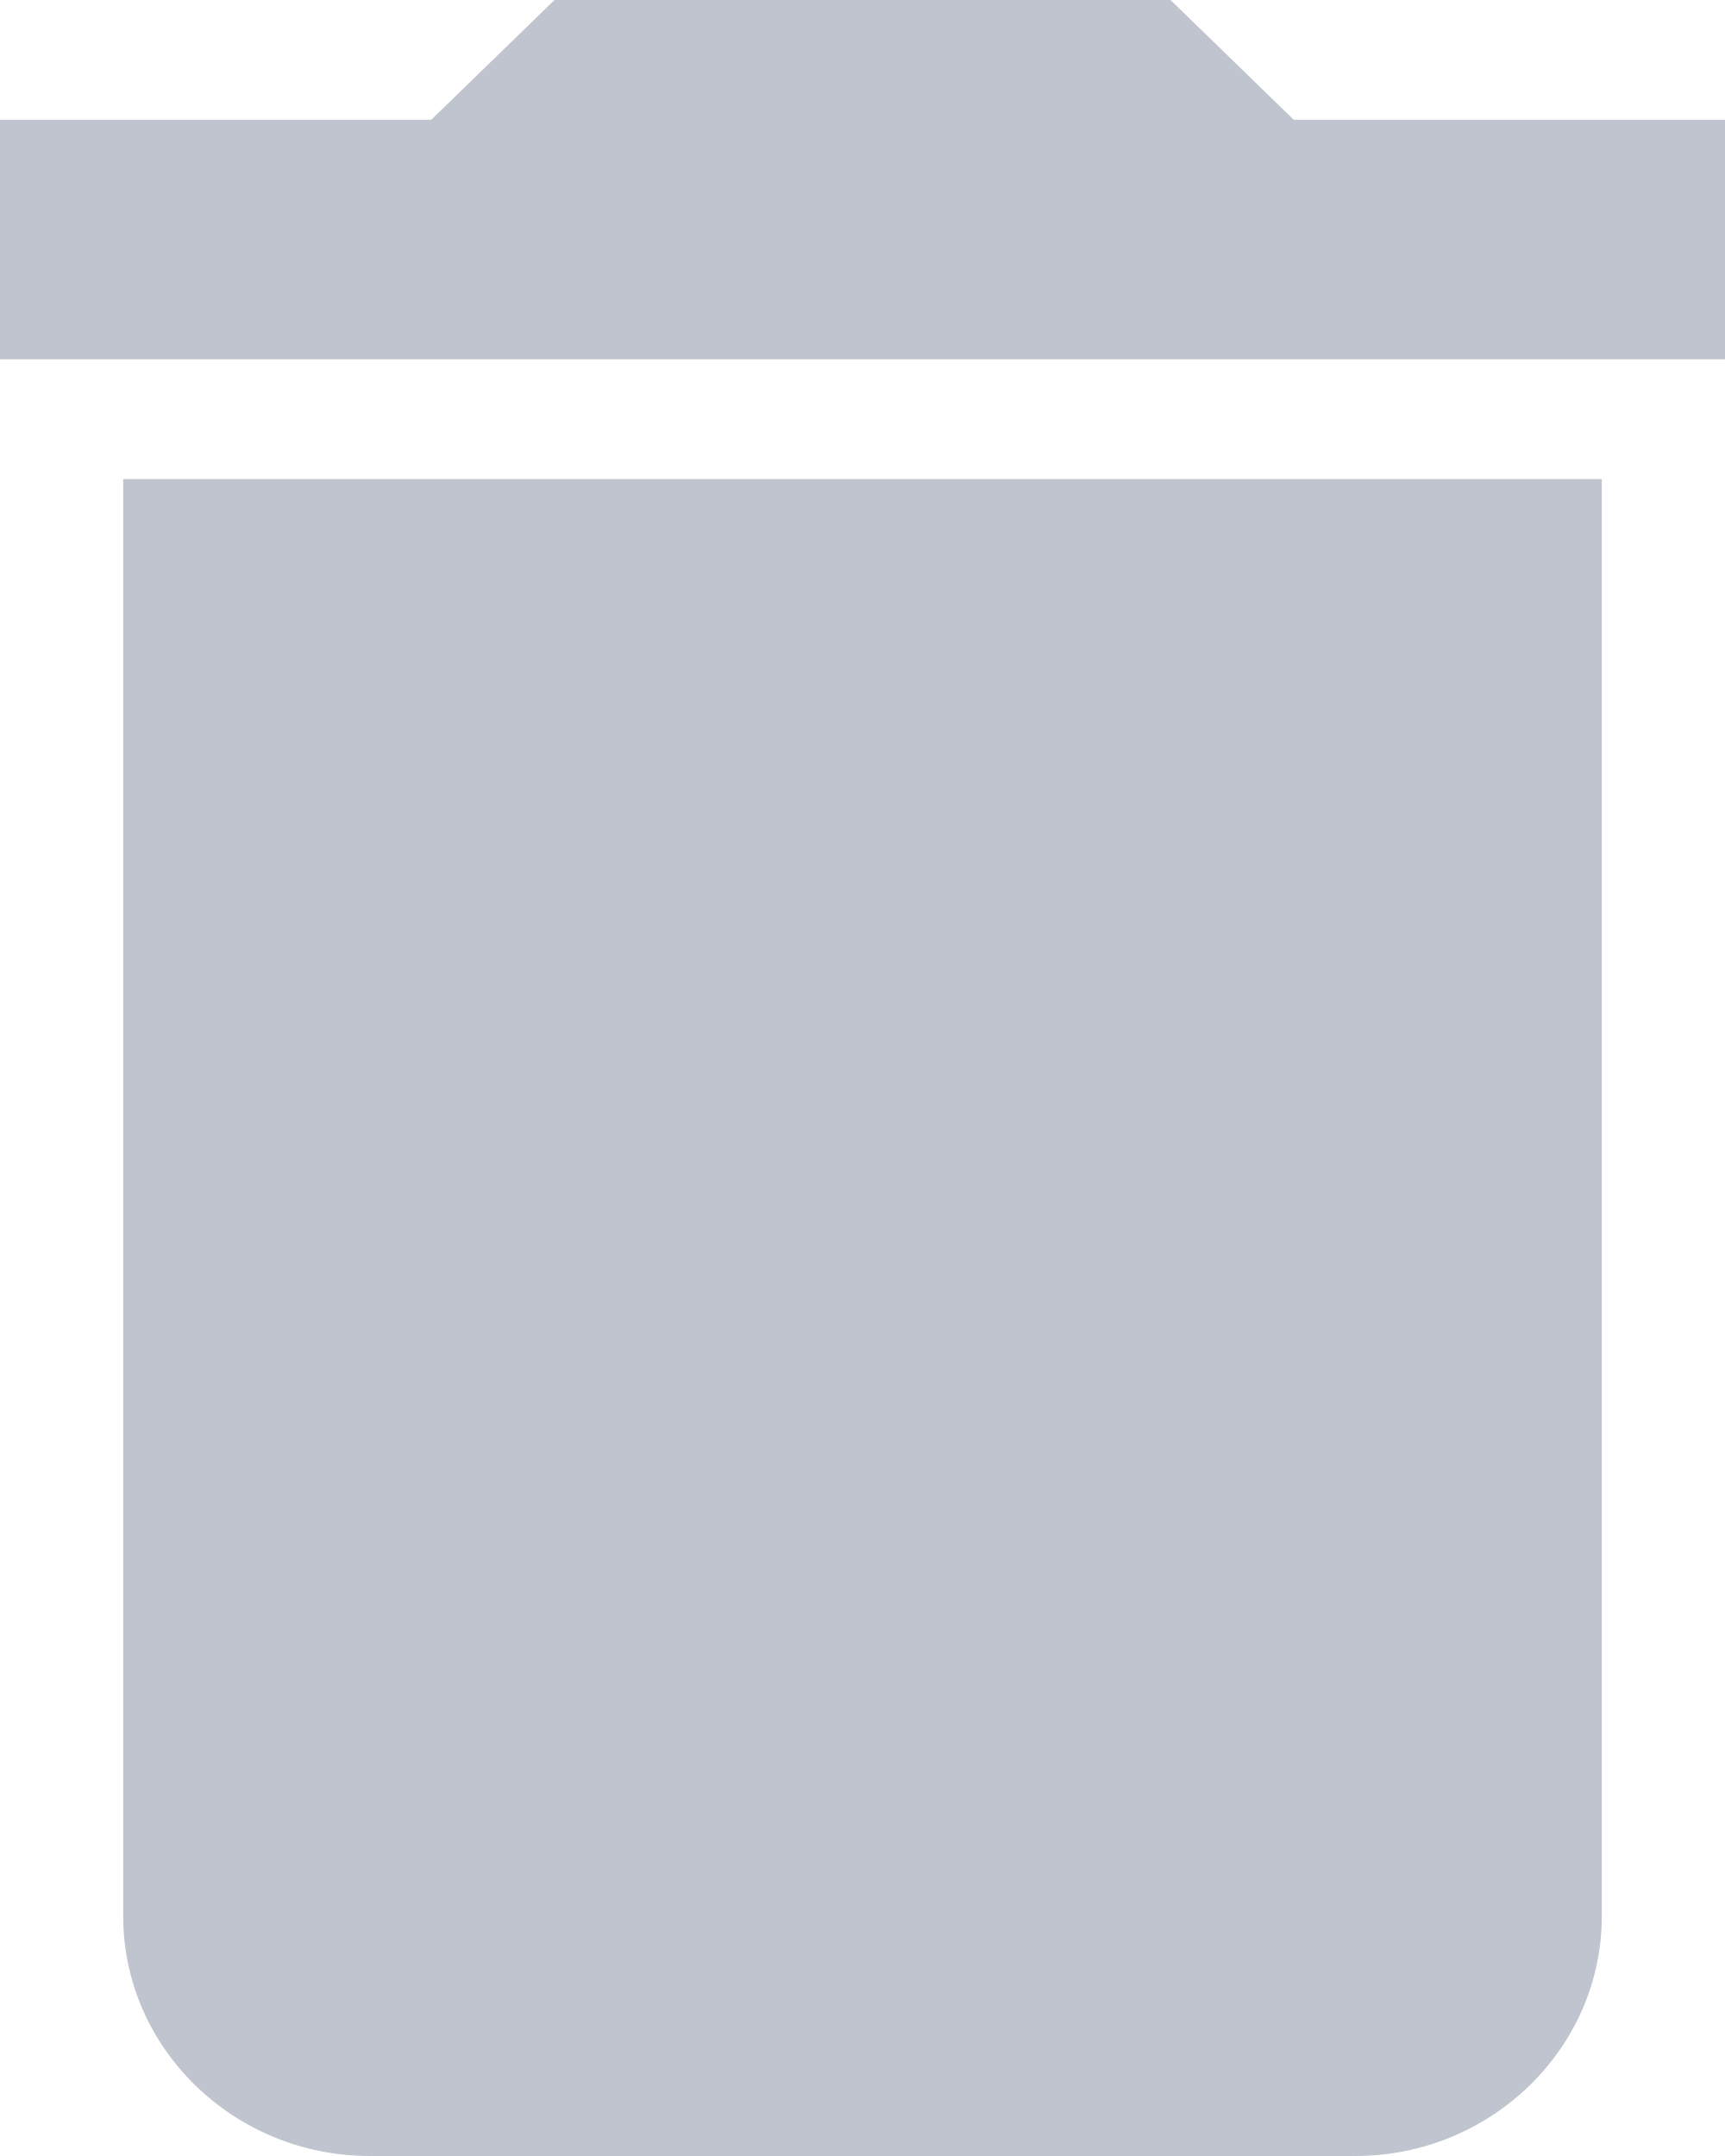
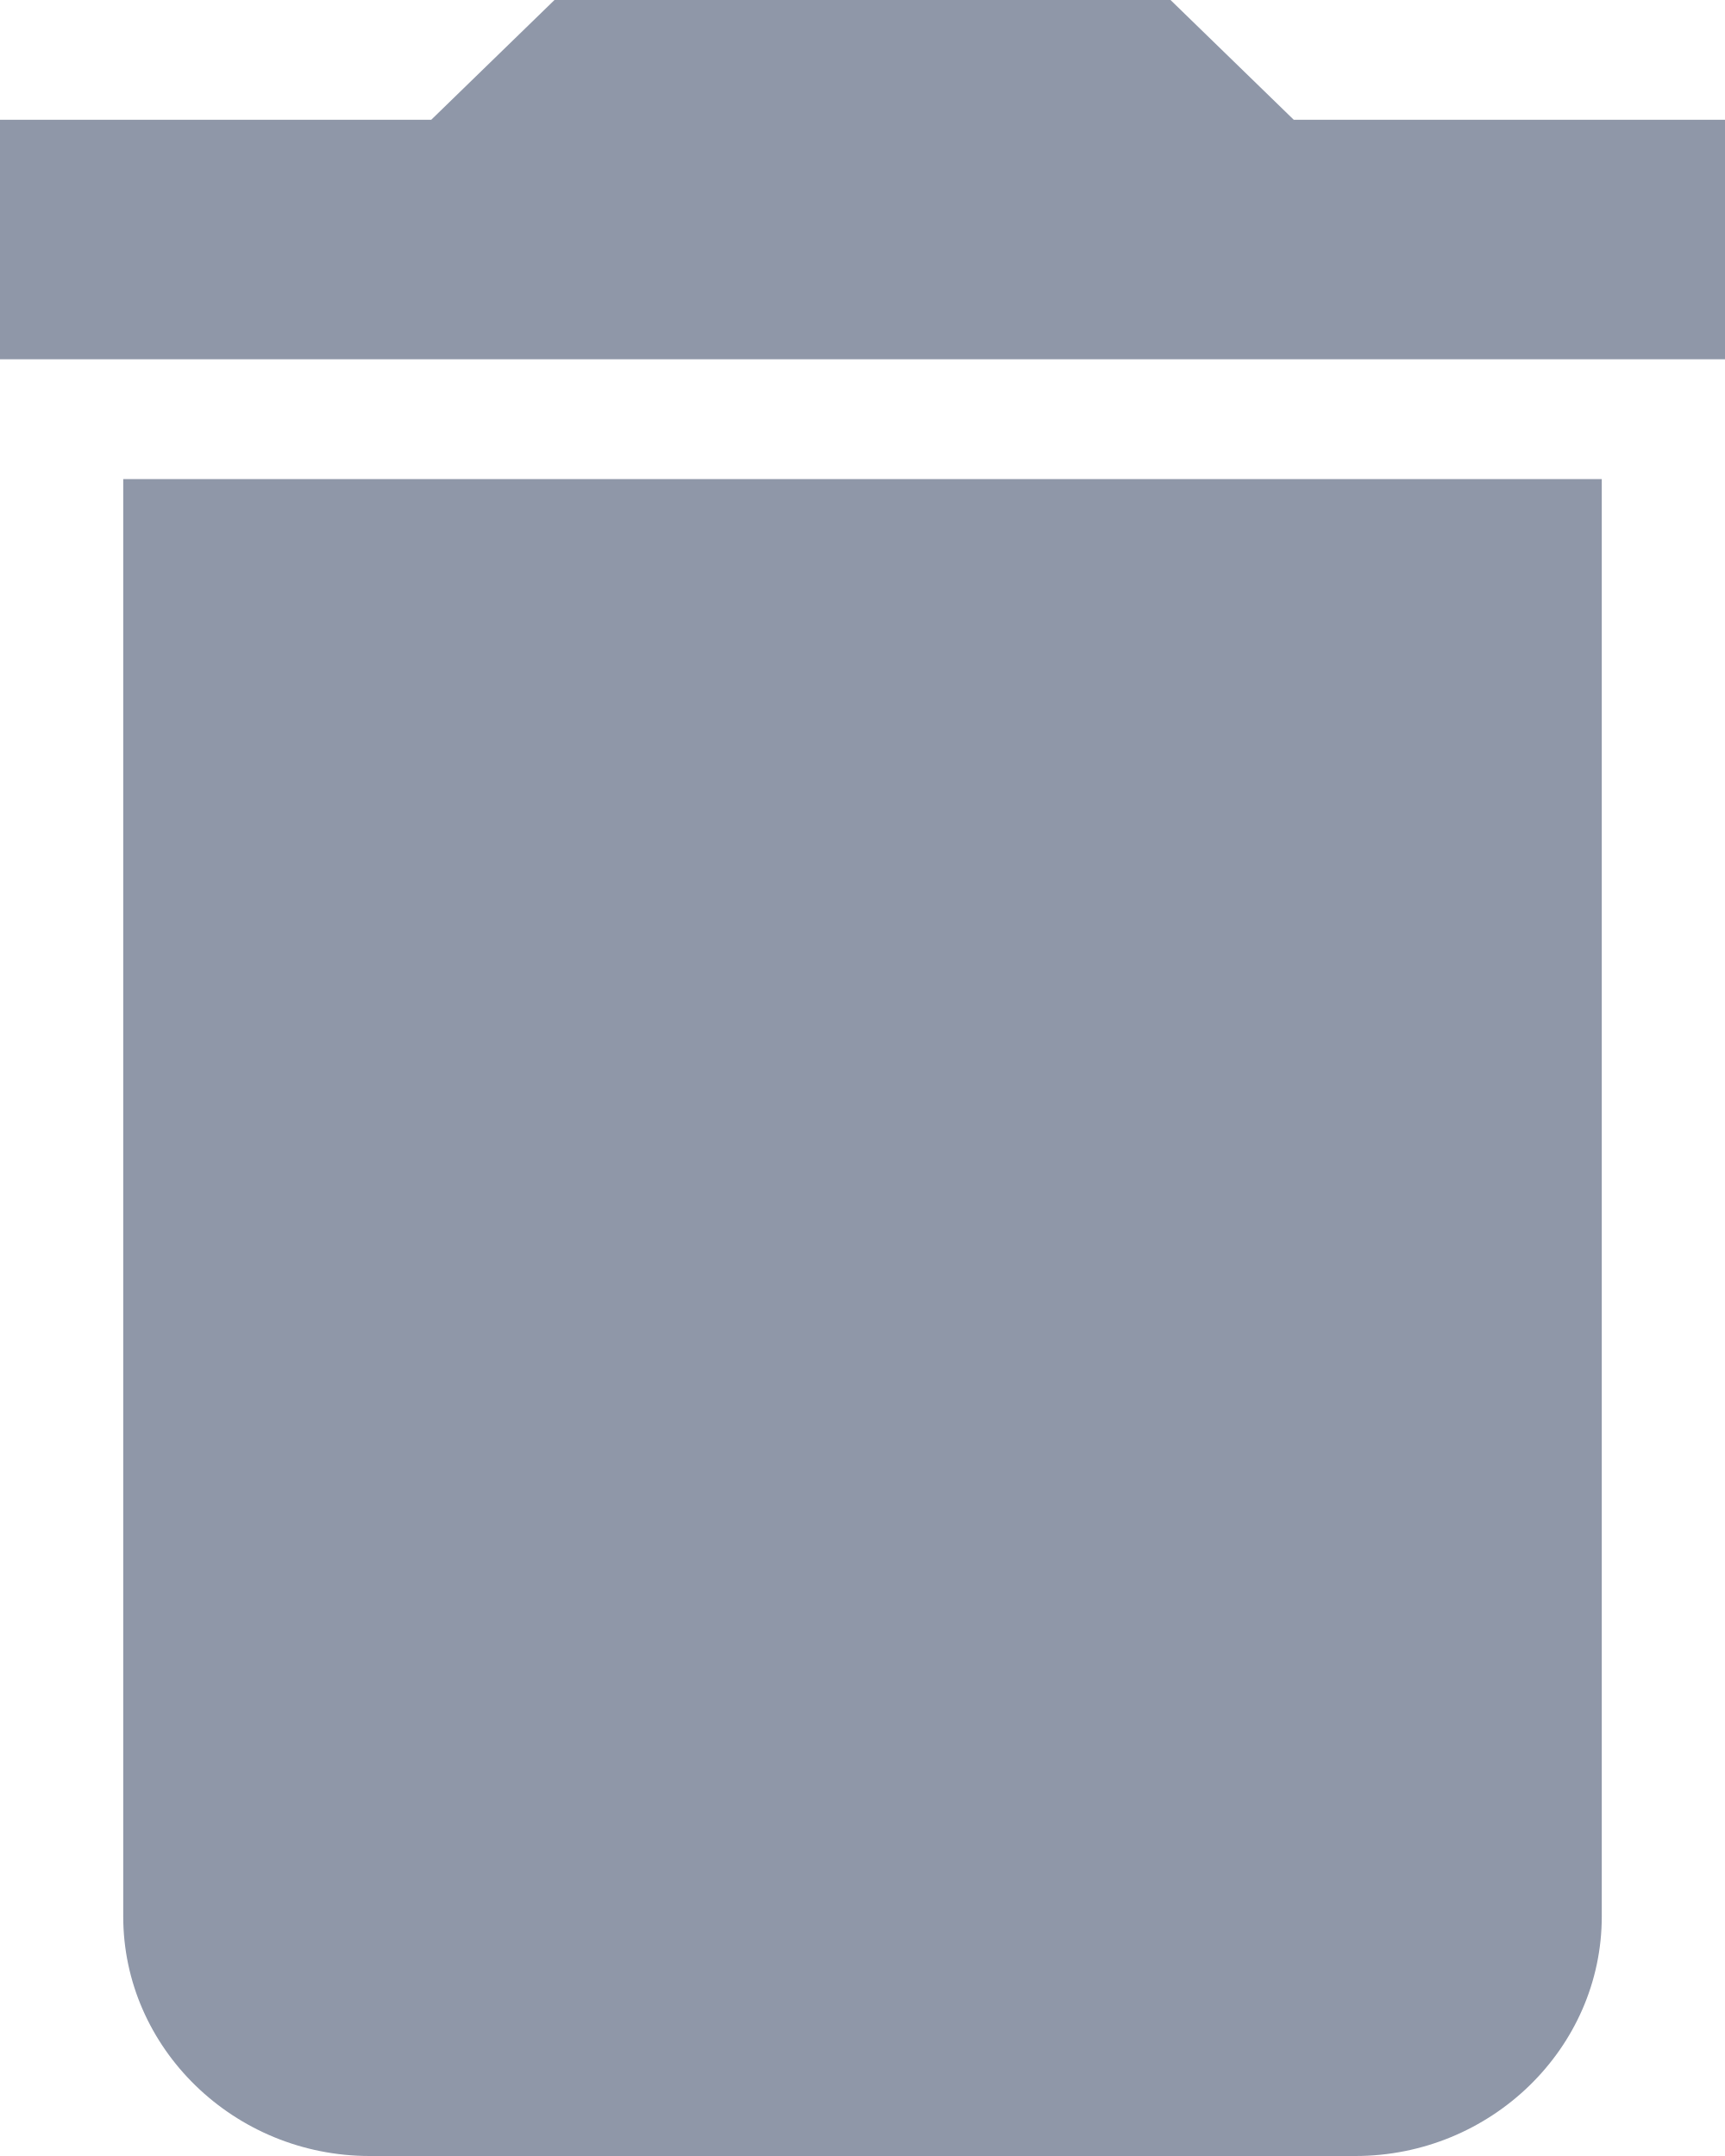
<svg xmlns="http://www.w3.org/2000/svg" width="16px" height="20px" viewBox="0 0 16 20" version="1.1">
  <g stroke="none" stroke-width="1" fill="none" fill-rule="evenodd">
-     <path d="M3.429,20 L12.571,20 C13.829,20 14.857,19 14.857,17.778 L14.857,4.444 L1.143,4.444 L1.143,17.778 C1.143,19 2.171,20 3.429,20 Z M12,1.111 L10.857,0 L5.143,0 L4,1.111 L0,1.111 L0,3.333 L16,3.333 L16,1.111 L12,1.111 Z" id="delete" fill="#BFC4CE" />
+     <path d="M3.429,20 L12.571,20 C13.829,20 14.857,19 14.857,17.778 L14.857,4.444 L1.143,4.444 L1.143,17.778 C1.143,19 2.171,20 3.429,20 Z M12,1.111 L10.857,0 L5.143,0 L4,1.111 L0,1.111 L0,3.333 L16,3.333 L16,1.111 L12,1.111 Z" id="delete" fill="#8F97A8" />
  </g>
</svg>
